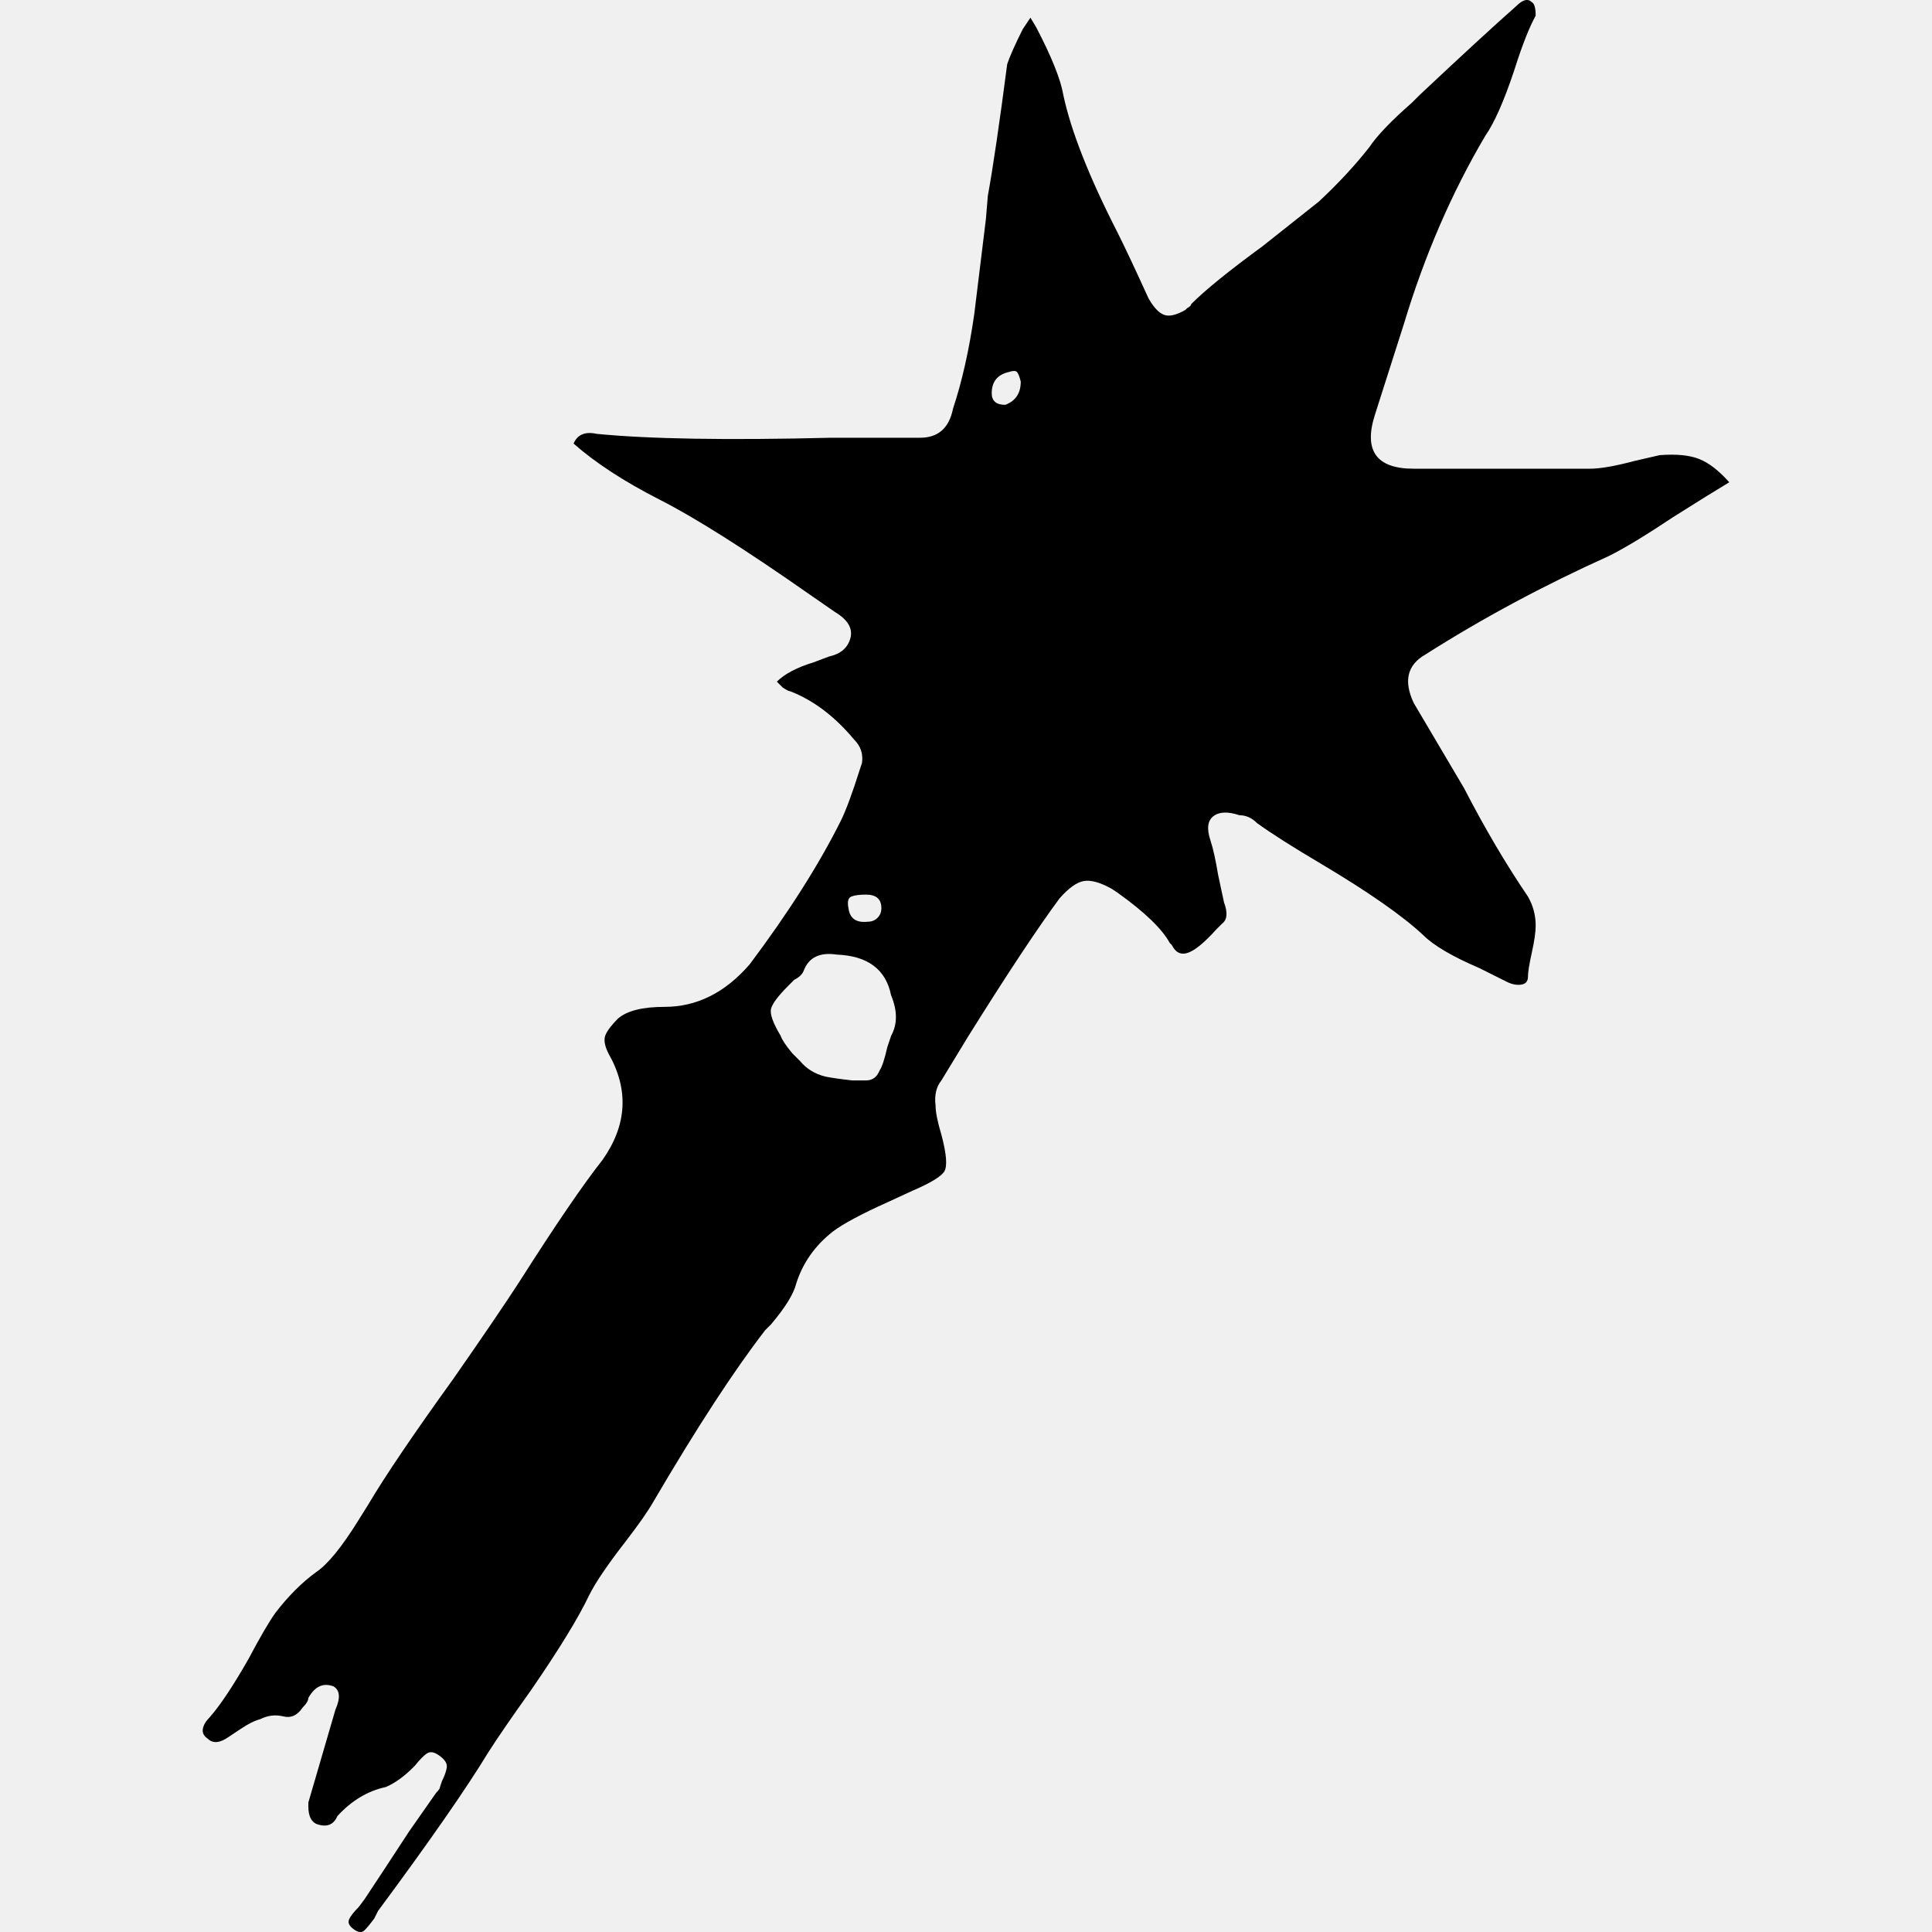
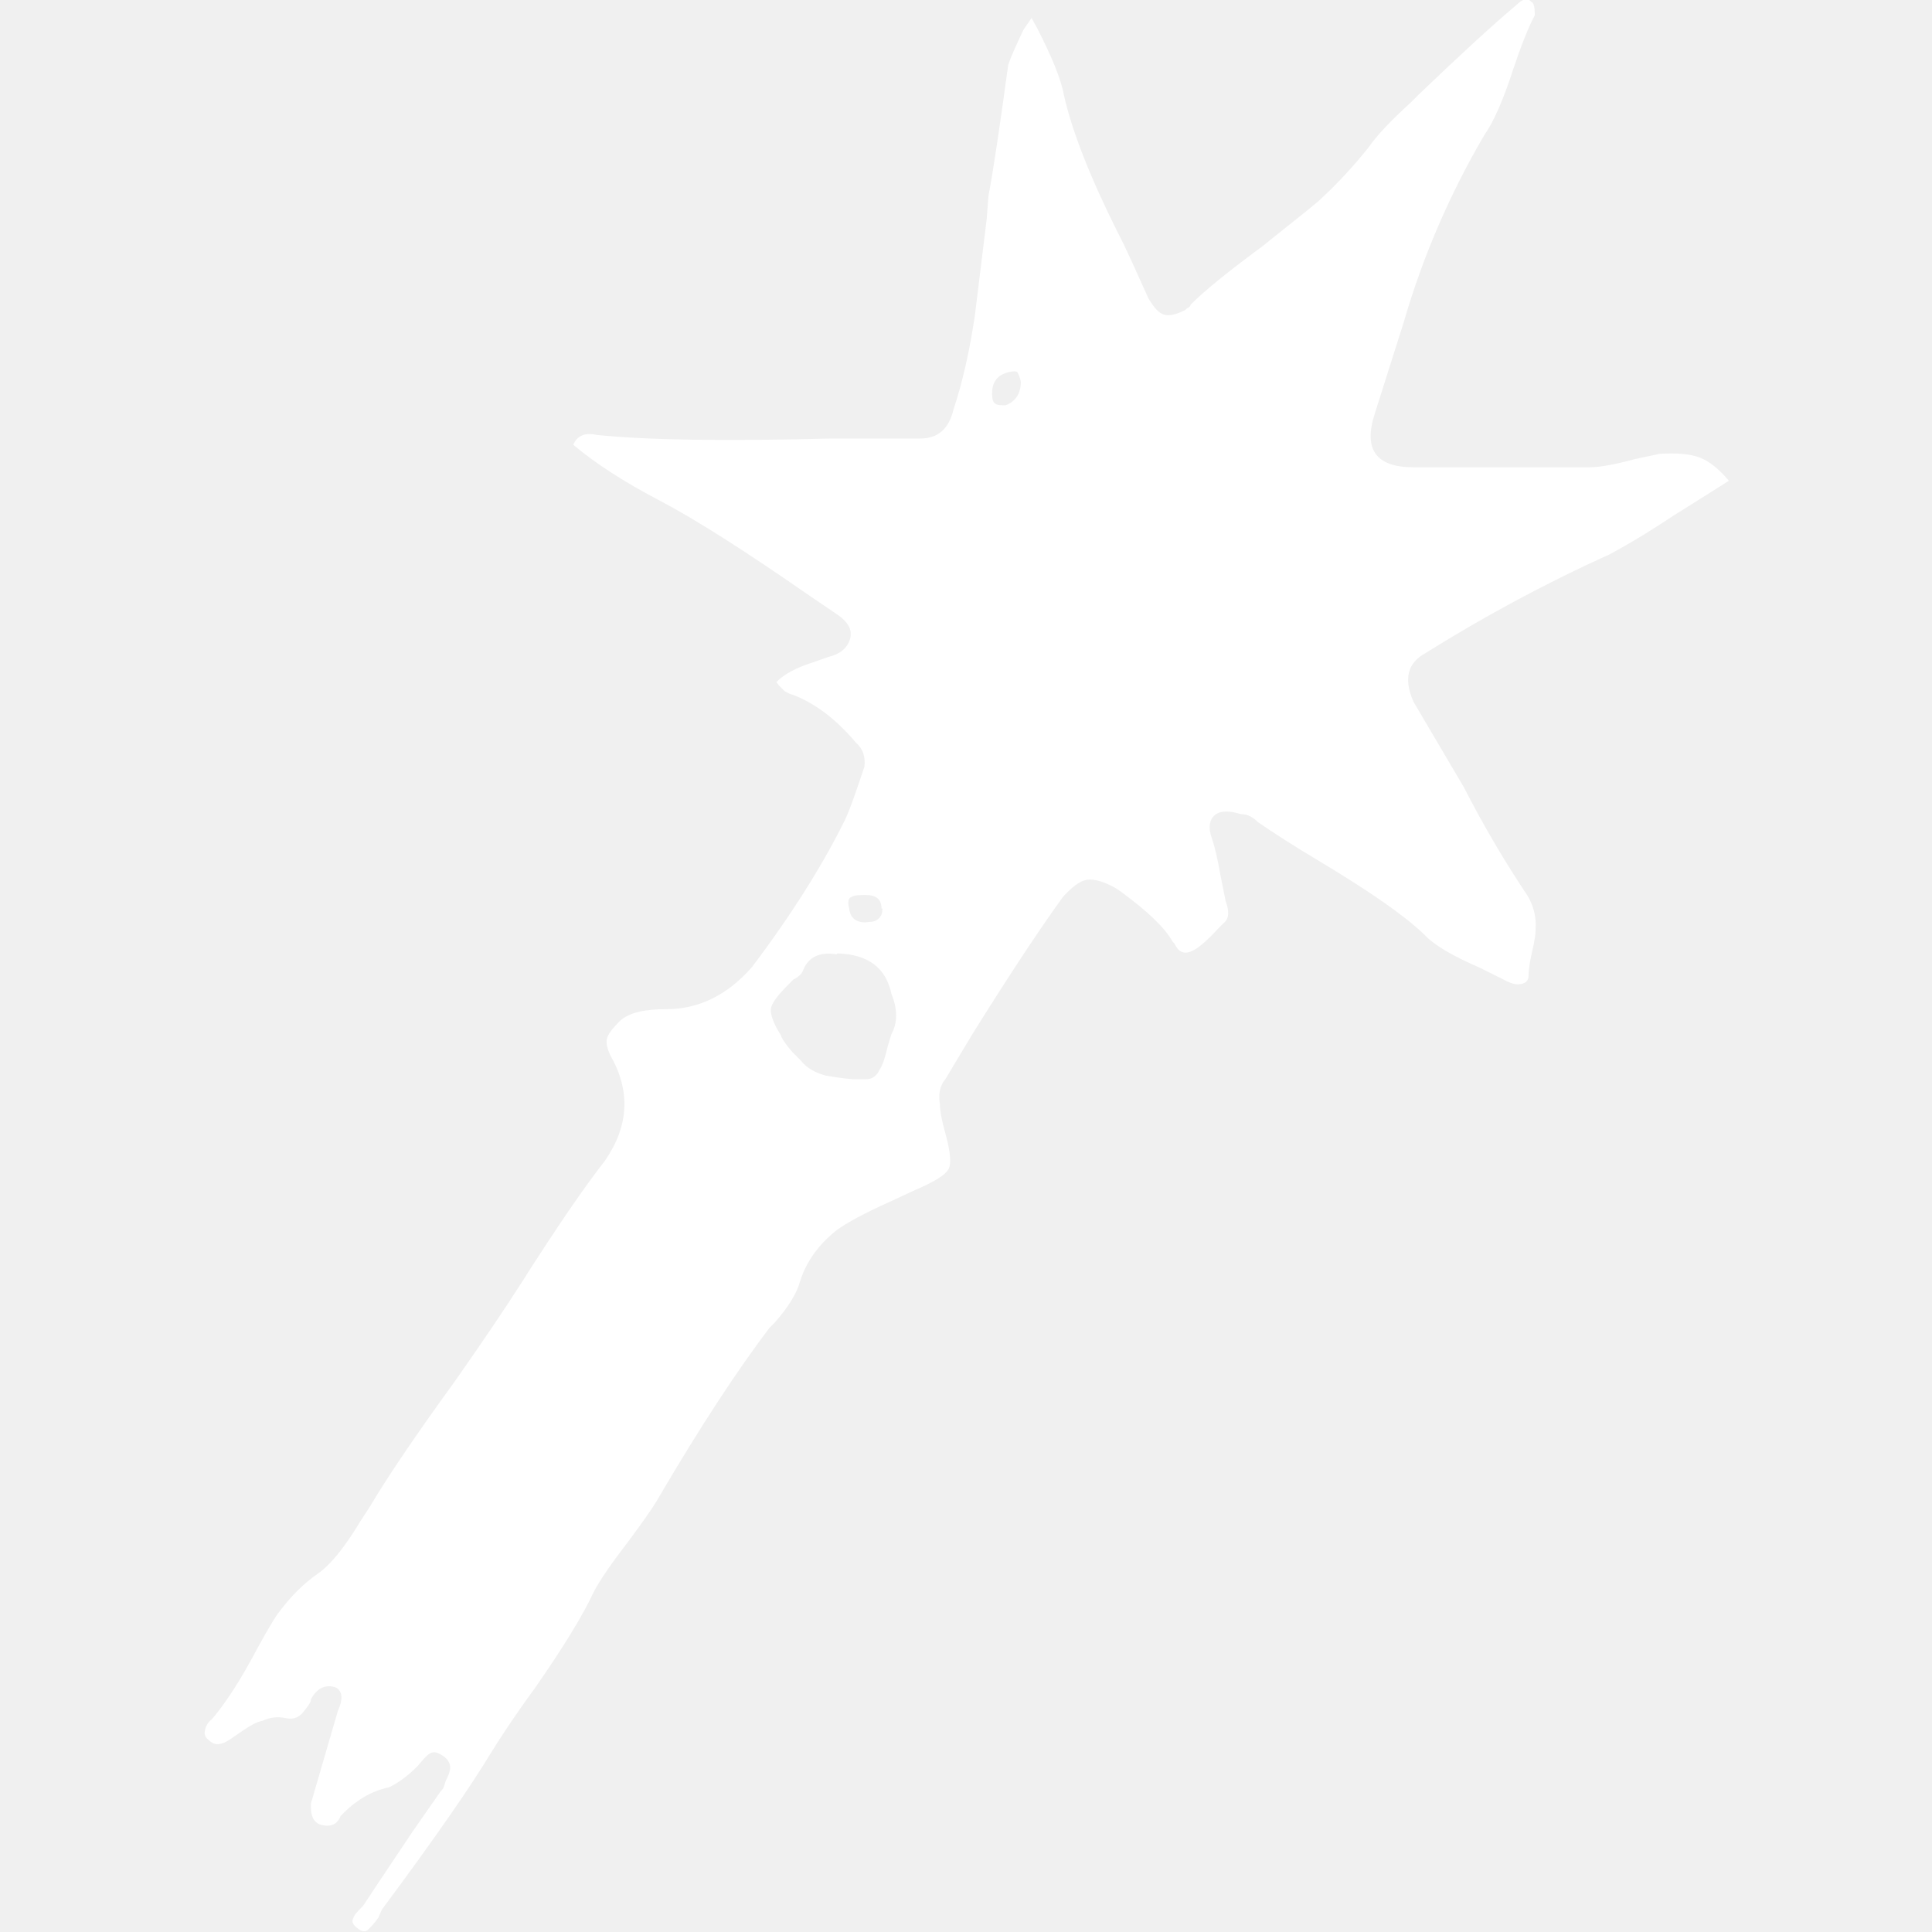
- <svg xmlns="http://www.w3.org/2000/svg" version="1.1" width="215" height="215" viewBox="0 0 215 215" id="svg6">
-   <defs id="defs10" />
-   <path d="m 86.45,75.858 q 1.293,-1.293 4.093,-2.154 l 1.723,-0.646 q 1.939,-0.431 2.37,-2.047 0.431,-1.616 -1.723,-2.908 l -2.801,-1.939 Q 79.341,58.623 73.416,55.607 q -5.924,-3.016 -9.587,-6.247 0.646,-1.508 2.585,-1.077 8.833,0.862 26.067,0.431 h 9.91 q 3.016,0 3.662,-3.231 1.508,-4.524 2.37,-10.556 0.431,-3.447 1.293,-10.556 l 0.215,-2.585 q 0.862,-4.739 2.154,-14.649 0.431,-1.293 1.723,-3.878 l 0.862,-1.293 0.646,1.077 q 2.585,4.955 3.016,7.54 1.293,6.032 6.032,15.295 1.293,2.585 3.447,7.325 0.862,1.508 1.723,1.831 0.862,0.323 2.37,-0.539 l 0.215,-0.215 q 0.431,-0.215 0.431,-0.431 2.37,-2.37 7.971,-6.463 4.093,-3.231 6.247,-4.955 3.231,-3.016 5.601,-6.032 1.293,-1.939 4.739,-4.955 l 0.862,-0.862 q 7.109,-6.678 10.771,-9.91 1.077,-1.077 1.723,-0.431 0.431,0.215 0.431,1.508 -1.077,1.939 -2.37,6.032 -1.723,5.17 -3.231,7.325 -5.601,9.479 -9.048,20.897 l -3.231,10.125 q -1.939,6.032 4.309,6.032 h 19.604 q 1.723,0 4.955,-0.862 l 2.801,-0.646 q 2.801,-0.215 4.416,0.431 1.616,0.646 3.339,2.585 -2.154,1.293 -6.247,3.878 -4.524,3.016 -7.109,4.309 -10.987,4.955 -20.466,10.987 -3.016,1.723 -1.293,5.386 l 5.601,9.479 q 3.447,6.678 7.109,12.064 0.862,1.508 0.862,3.231 0,1.077 -0.431,3.016 -0.431,1.939 -0.431,2.693 0,0.754 -0.754,0.862 -0.754,0.108 -1.616,-0.323 l -3.016,-1.508 q -4.524,-1.939 -6.247,-3.662 -3.447,-3.231 -11.418,-7.971 -4.739,-2.801 -7.109,-4.524 -0.862,-0.862 -1.939,-0.862 -1.939,-0.646 -2.908,0.108 -0.969,0.754 -0.323,2.693 0.431,1.293 0.862,3.878 l 0.646,3.016 q 0.646,1.723 -0.215,2.37 l -0.646,0.646 q -1.939,2.154 -3.124,2.585 -1.185,0.431 -1.831,-0.862 l -0.215,-0.215 q -1.293,-2.37 -5.817,-5.601 l -0.646,-0.431 q -1.939,-1.077 -3.124,-0.862 -1.185,0.215 -2.693,1.939 -3.662,4.955 -10.125,15.295 l -3.016,4.955 q -0.862,1.077 -0.646,2.801 0,1.077 0.646,3.231 0.862,3.231 0.323,4.093 -0.539,0.862 -3.555,2.154 l -2.801,1.293 q -4.309,1.939 -6.032,3.231 -3.016,2.37 -4.093,5.817 -0.431,1.723 -2.801,4.524 l -0.646,0.646 q -5.17,6.678 -12.495,19.173 -0.862,1.508 -3.016,4.309 -3.016,3.878 -4.093,6.032 -1.723,3.662 -6.463,10.556 -3.231,4.524 -4.739,6.894 -3.662,6.032 -12.279,17.665 l -0.431,0.862 q -0.646,0.862 -1.077,1.293 -0.431,0.431 -1.185,-0.108 -0.754,-0.539 -0.539,-1.077 0.215,-0.539 1.077,-1.4 l 0.646,-0.862 q 1.723,-2.585 4.955,-7.54 l 3.016,-4.309 q 0.431,-0.431 0.431,-0.646 l 0.215,-0.646 q 0.431,-0.862 0.539,-1.508 0.108,-0.646 -0.754,-1.293 -0.862,-0.646 -1.4,-0.323 -0.539,0.323 -1.4,1.4 l -0.215,0.215 q -1.508,1.508 -3.016,2.154 -3.016,0.646 -5.386,3.231 -0.646,1.508 -2.37,0.862 -0.862,-0.431 -0.862,-1.939 v -0.431 l 3.016,-10.341 q 0.862,-1.939 -0.215,-2.585 -1.723,-0.646 -2.801,1.293 0,0.431 -0.646,1.077 -0.862,1.293 -2.154,0.969 -1.293,-0.323 -2.585,0.323 -0.862,0.215 -2.154,1.077 l -1.293,0.862 q -1.508,1.077 -2.37,0.215 -0.646,-0.431 -0.539,-1.077 0.108,-0.646 0.754,-1.293 1.723,-1.939 4.309,-6.463 1.939,-3.662 3.016,-5.17 2.154,-2.801 4.524,-4.524 1.939,-1.293 4.739,-5.817 l 1.077,-1.723 q 2.801,-4.739 9.479,-14.003 4.955,-7.109 7.325,-10.771 6.032,-9.479 9.263,-13.572 4.093,-5.817 0.646,-11.849 -0.646,-1.293 -0.323,-2.047 0.323,-0.754 1.4,-1.831 1.508,-1.293 5.17,-1.293 5.386,0 9.479,-4.739 6.463,-8.617 10.125,-15.942 0.862,-1.723 2.154,-5.817 l 0.215,-0.646 q 0.215,-1.508 -0.862,-2.585 -3.231,-3.878 -7.109,-5.386 -0.215,0 -0.862,-0.431 z m 6.678,30.375 q -2.801,-0.431 -3.662,1.723 -0.215,0.646 -1.077,1.077 l -0.646,0.646 q -1.723,1.723 -1.939,2.585 -0.215,0.862 1.077,3.016 0.215,0.646 1.293,1.939 l 0.862,0.862 q 1.077,1.293 2.801,1.723 1.077,0.215 3.016,0.431 h 1.508 q 1.077,0 1.508,-1.077 0.431,-0.646 0.862,-2.585 l 0.431,-1.293 q 1.077,-1.939 0,-4.524 -0.862,-4.309 -6.032,-4.524 z m 4.955,-5.17 q 0,-1.508 -1.723,-1.508 -1.077,0 -1.616,0.215 -0.539,0.215 -0.323,1.293 0.215,1.723 2.154,1.508 0.646,0 1.077,-0.431 0.431,-0.431 0.431,-1.077 z M 113.594,42.466 q -0.215,-0.862 -0.431,-1.077 -0.215,-0.215 -0.862,0 -1.939,0.431 -1.939,2.37 0,1.293 1.508,1.293 1.723,-0.646 1.723,-2.585 z" id="path4" style="fill:#000000;fill-opacity:1;stroke-width:6.732" />
+ <svg xmlns="http://www.w3.org/2000/svg" id="svg6" version="1.1" viewBox="0 0 215 215">
+   <defs>
+     <style>
+       .st0 {
+         fill: #fff;
+       }
+     </style>
+   </defs>
+   <path id="path4" class="st0" d="M86.4,75.9c.9-.9,2.2-1.6,4.1-2.2l1.7-.6c1.3-.3,2.1-1,2.4-2,.3-1.1-.3-2-1.7-2.9l-2.8-1.9c-7.2-5-12.7-8.5-16.7-10.6s-7.1-4.1-9.6-6.2c.4-1,1.3-1.4,2.6-1.1,5.9.6,14.6.7,26.1.4h9.9c2,0,3.2-1.1,3.7-3.2,1-3,1.8-6.5,2.4-10.6.3-2.3.7-5.8,1.3-10.6l.2-2.6c.6-3.2,1.3-8,2.2-14.6.3-.9.9-2.2,1.7-3.9l.9-1.3.6,1.1c1.7,3.3,2.7,5.8,3,7.5.9,4,2.9,9.1,6,15.3.9,1.7,2,4.2,3.4,7.3.6,1,1.1,1.6,1.7,1.8.6.2,1.4,0,2.4-.5l.2-.2c.3-.1.4-.3.4-.4,1.6-1.6,4.2-3.7,8-6.5,2.7-2.2,4.8-3.8,6.2-5,2.2-2,4-4,5.6-6,.9-1.3,2.4-2.9,4.7-5l.9-.9c4.7-4.5,8.3-7.8,10.8-9.9.7-.7,1.3-.9,1.7-.4.3.1.4.6.4,1.5-.7,1.3-1.5,3.3-2.4,6-1.1,3.4-2.2,5.9-3.2,7.3-3.7,6.3-6.8,13.3-9,20.9l-3.2,10.1c-1.3,4,.1,6,4.3,6h19.6c1.1,0,2.8-.3,5-.9l2.8-.6c1.9-.1,3.3,0,4.4.4,1.1.4,2.2,1.3,3.3,2.6-1.4.9-3.5,2.2-6.2,3.9-3,2-5.4,3.4-7.1,4.3-7.3,3.3-14.1,7-20.5,11-2,1.1-2.4,2.9-1.3,5.4l5.6,9.5c2.3,4.5,4.7,8.5,7.1,12.1.6,1,.9,2.1.9,3.2s-.1,1.7-.4,3c-.3,1.3-.4,2.2-.4,2.7s-.3.8-.8.9-1,0-1.6-.3l-3-1.5c-3-1.3-5.1-2.5-6.2-3.7-2.3-2.2-6.1-4.8-11.4-8-3.2-1.9-5.5-3.4-7.1-4.5-.6-.6-1.2-.9-1.9-.9-1.3-.4-2.3-.4-2.9.1-.6.5-.8,1.4-.3,2.7.3.9.6,2.2.9,3.9l.6,3c.4,1.1.4,1.9-.2,2.4l-.6.6c-1.3,1.4-2.3,2.3-3.1,2.6-.8.3-1.4,0-1.8-.9l-.2-.2c-.9-1.6-2.8-3.4-5.8-5.6l-.6-.4c-1.3-.7-2.3-1-3.1-.9-.8.1-1.7.8-2.7,1.9-2.4,3.3-5.8,8.4-10.1,15.3l-3,5c-.6.7-.8,1.7-.6,2.8,0,.7.2,1.8.6,3.2.6,2.2.7,3.5.3,4.1s-1.5,1.3-3.6,2.2l-2.8,1.3c-2.9,1.3-4.9,2.4-6,3.2-2,1.6-3.4,3.5-4.1,5.8-.3,1.1-1.2,2.7-2.8,4.5l-.6.6c-3.4,4.5-7.6,10.8-12.5,19.2-.6,1-1.6,2.4-3,4.3-2,2.6-3.4,4.6-4.1,6-1.1,2.4-3.3,6-6.5,10.6-2.2,3-3.7,5.3-4.7,6.9-2.4,4-6.5,9.9-12.3,17.7l-.4.9c-.4.6-.8,1-1.1,1.3s-.7.3-1.2-.1c-.5-.4-.7-.7-.5-1.1.1-.4.5-.8,1.1-1.4l.6-.9c1.1-1.7,2.8-4.2,5-7.5l3-4.3c.3-.3.4-.5.4-.6l.2-.6c.3-.6.5-1.1.5-1.5,0-.4-.2-.9-.8-1.3-.6-.4-1-.5-1.4-.3-.4.2-.8.7-1.4,1.4l-.2.2c-1,1-2,1.7-3,2.2-2,.4-3.8,1.5-5.4,3.2-.4,1-1.2,1.3-2.4.9-.6-.3-.9-.9-.9-1.9v-.4l3-10.3c.6-1.3.5-2.2-.2-2.6-1.1-.4-2.1,0-2.8,1.3,0,.3-.2.6-.6,1.1-.6.9-1.3,1.2-2.2,1-.9-.2-1.7-.1-2.6.3-.6.1-1.3.5-2.2,1.1l-1.3.9c-1,.7-1.8.8-2.4.2-.4-.3-.6-.6-.5-1.1s.3-.9.8-1.3c1.1-1.3,2.6-3.4,4.3-6.5,1.3-2.4,2.3-4.2,3-5.2,1.4-1.9,2.9-3.4,4.5-4.5,1.3-.9,2.9-2.8,4.7-5.8l1.1-1.7c1.9-3.2,5-7.8,9.5-14,3.3-4.7,5.7-8.3,7.3-10.8,4-6.3,7.1-10.8,9.3-13.6,2.7-3.9,2.9-7.8.6-11.8-.4-.9-.5-1.5-.3-2s.7-1.1,1.4-1.8c1-.9,2.7-1.3,5.2-1.3,3.6,0,6.8-1.6,9.5-4.7,4.3-5.7,7.7-11.1,10.1-15.9.6-1.1,1.3-3.1,2.2-5.8l.2-.6c.1-1-.1-1.9-.9-2.6-2.2-2.6-4.5-4.4-7.1-5.4-.1,0-.4-.1-.9-.4l-.6-.6ZM93.1,106.2c-1.9-.3-3.1.3-3.7,1.7-.1.4-.5.8-1.1,1.1l-.6.6c-1.1,1.1-1.8,2-1.9,2.6-.1.6.2,1.6,1.1,3,.1.4.6,1.1,1.3,1.9l.9.9c.7.9,1.7,1.4,2.8,1.7.7.1,1.7.3,3,.4h1.5c.7,0,1.2-.4,1.5-1.1.3-.4.6-1.3.9-2.6l.4-1.3c.7-1.3.7-2.8,0-4.5-.6-2.9-2.6-4.4-6-4.5ZM98.1,101.1c0-1-.6-1.5-1.7-1.5-.7,0-1.3,0-1.6.2-.4.1-.5.6-.3,1.3.1,1.1.9,1.7,2.2,1.5.4,0,.8-.1,1.1-.4.3-.3.4-.6.4-1.1ZM113.6,42.5c-.1-.6-.3-.9-.4-1.1-.1-.1-.4-.1-.9,0-1.3.3-1.9,1.1-1.9,2.4s.5,1.3,1.5,1.3c1.1-.4,1.7-1.3,1.7-2.6Z" />
</svg>
